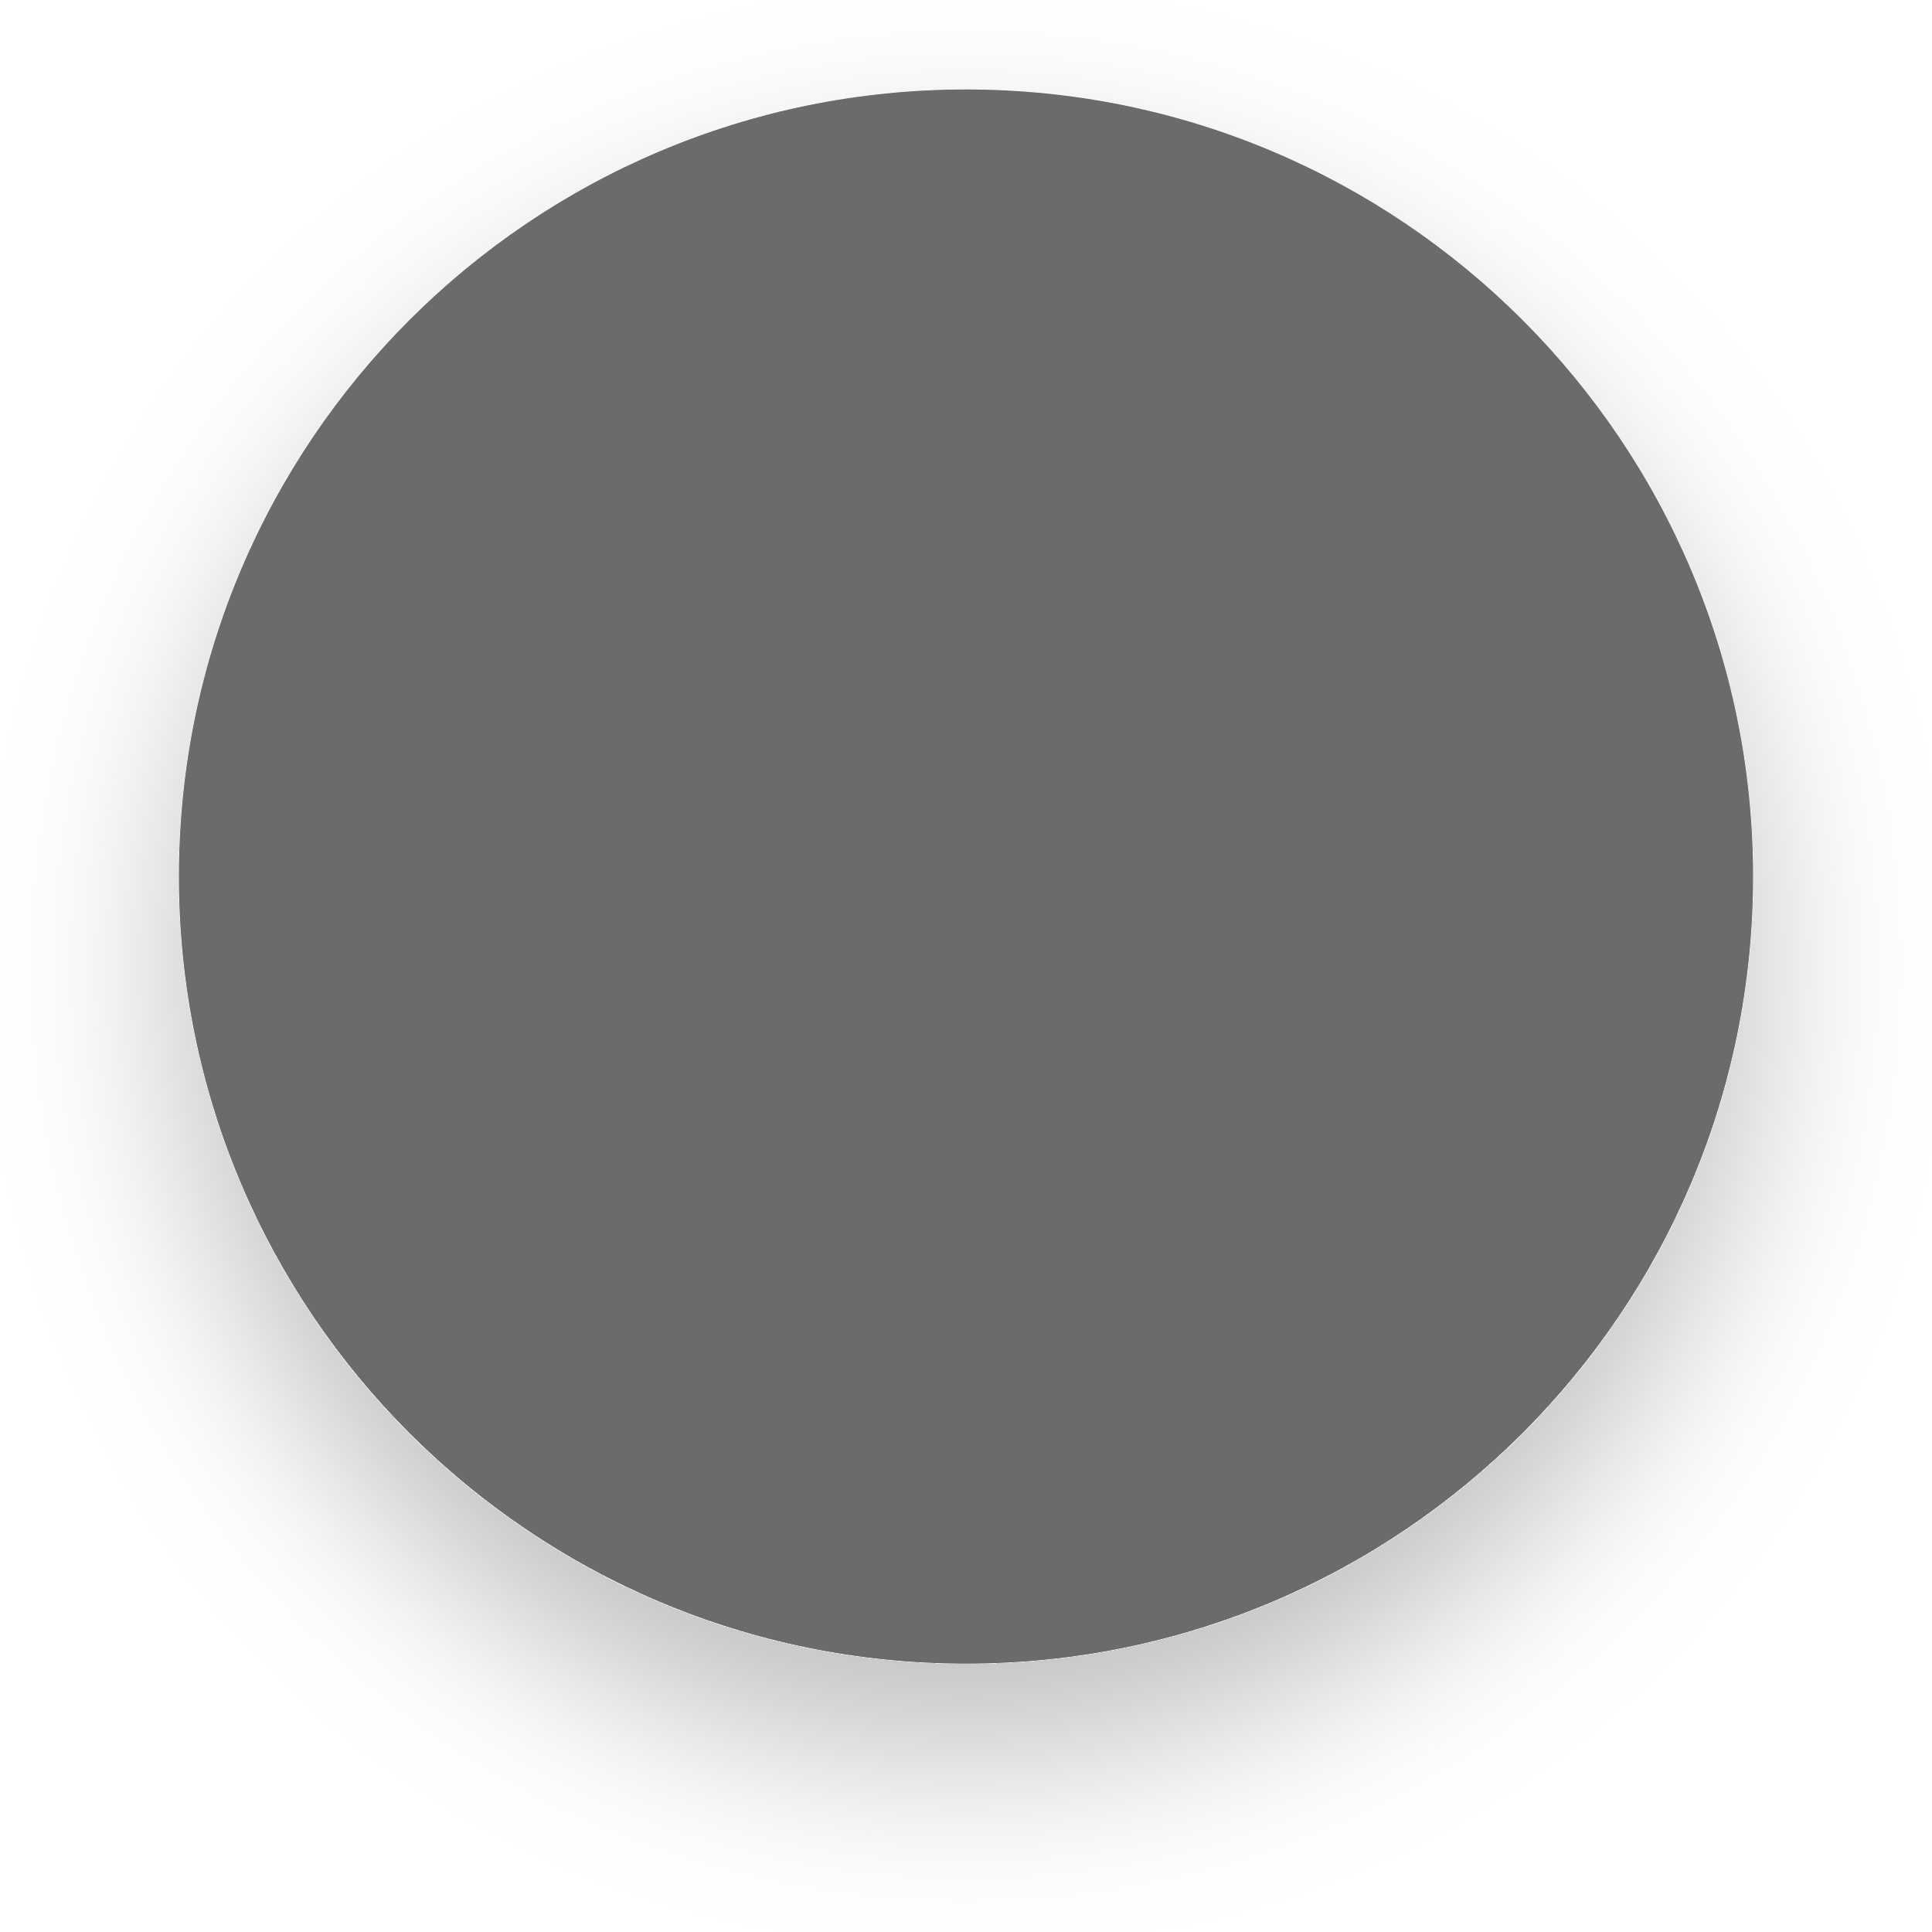
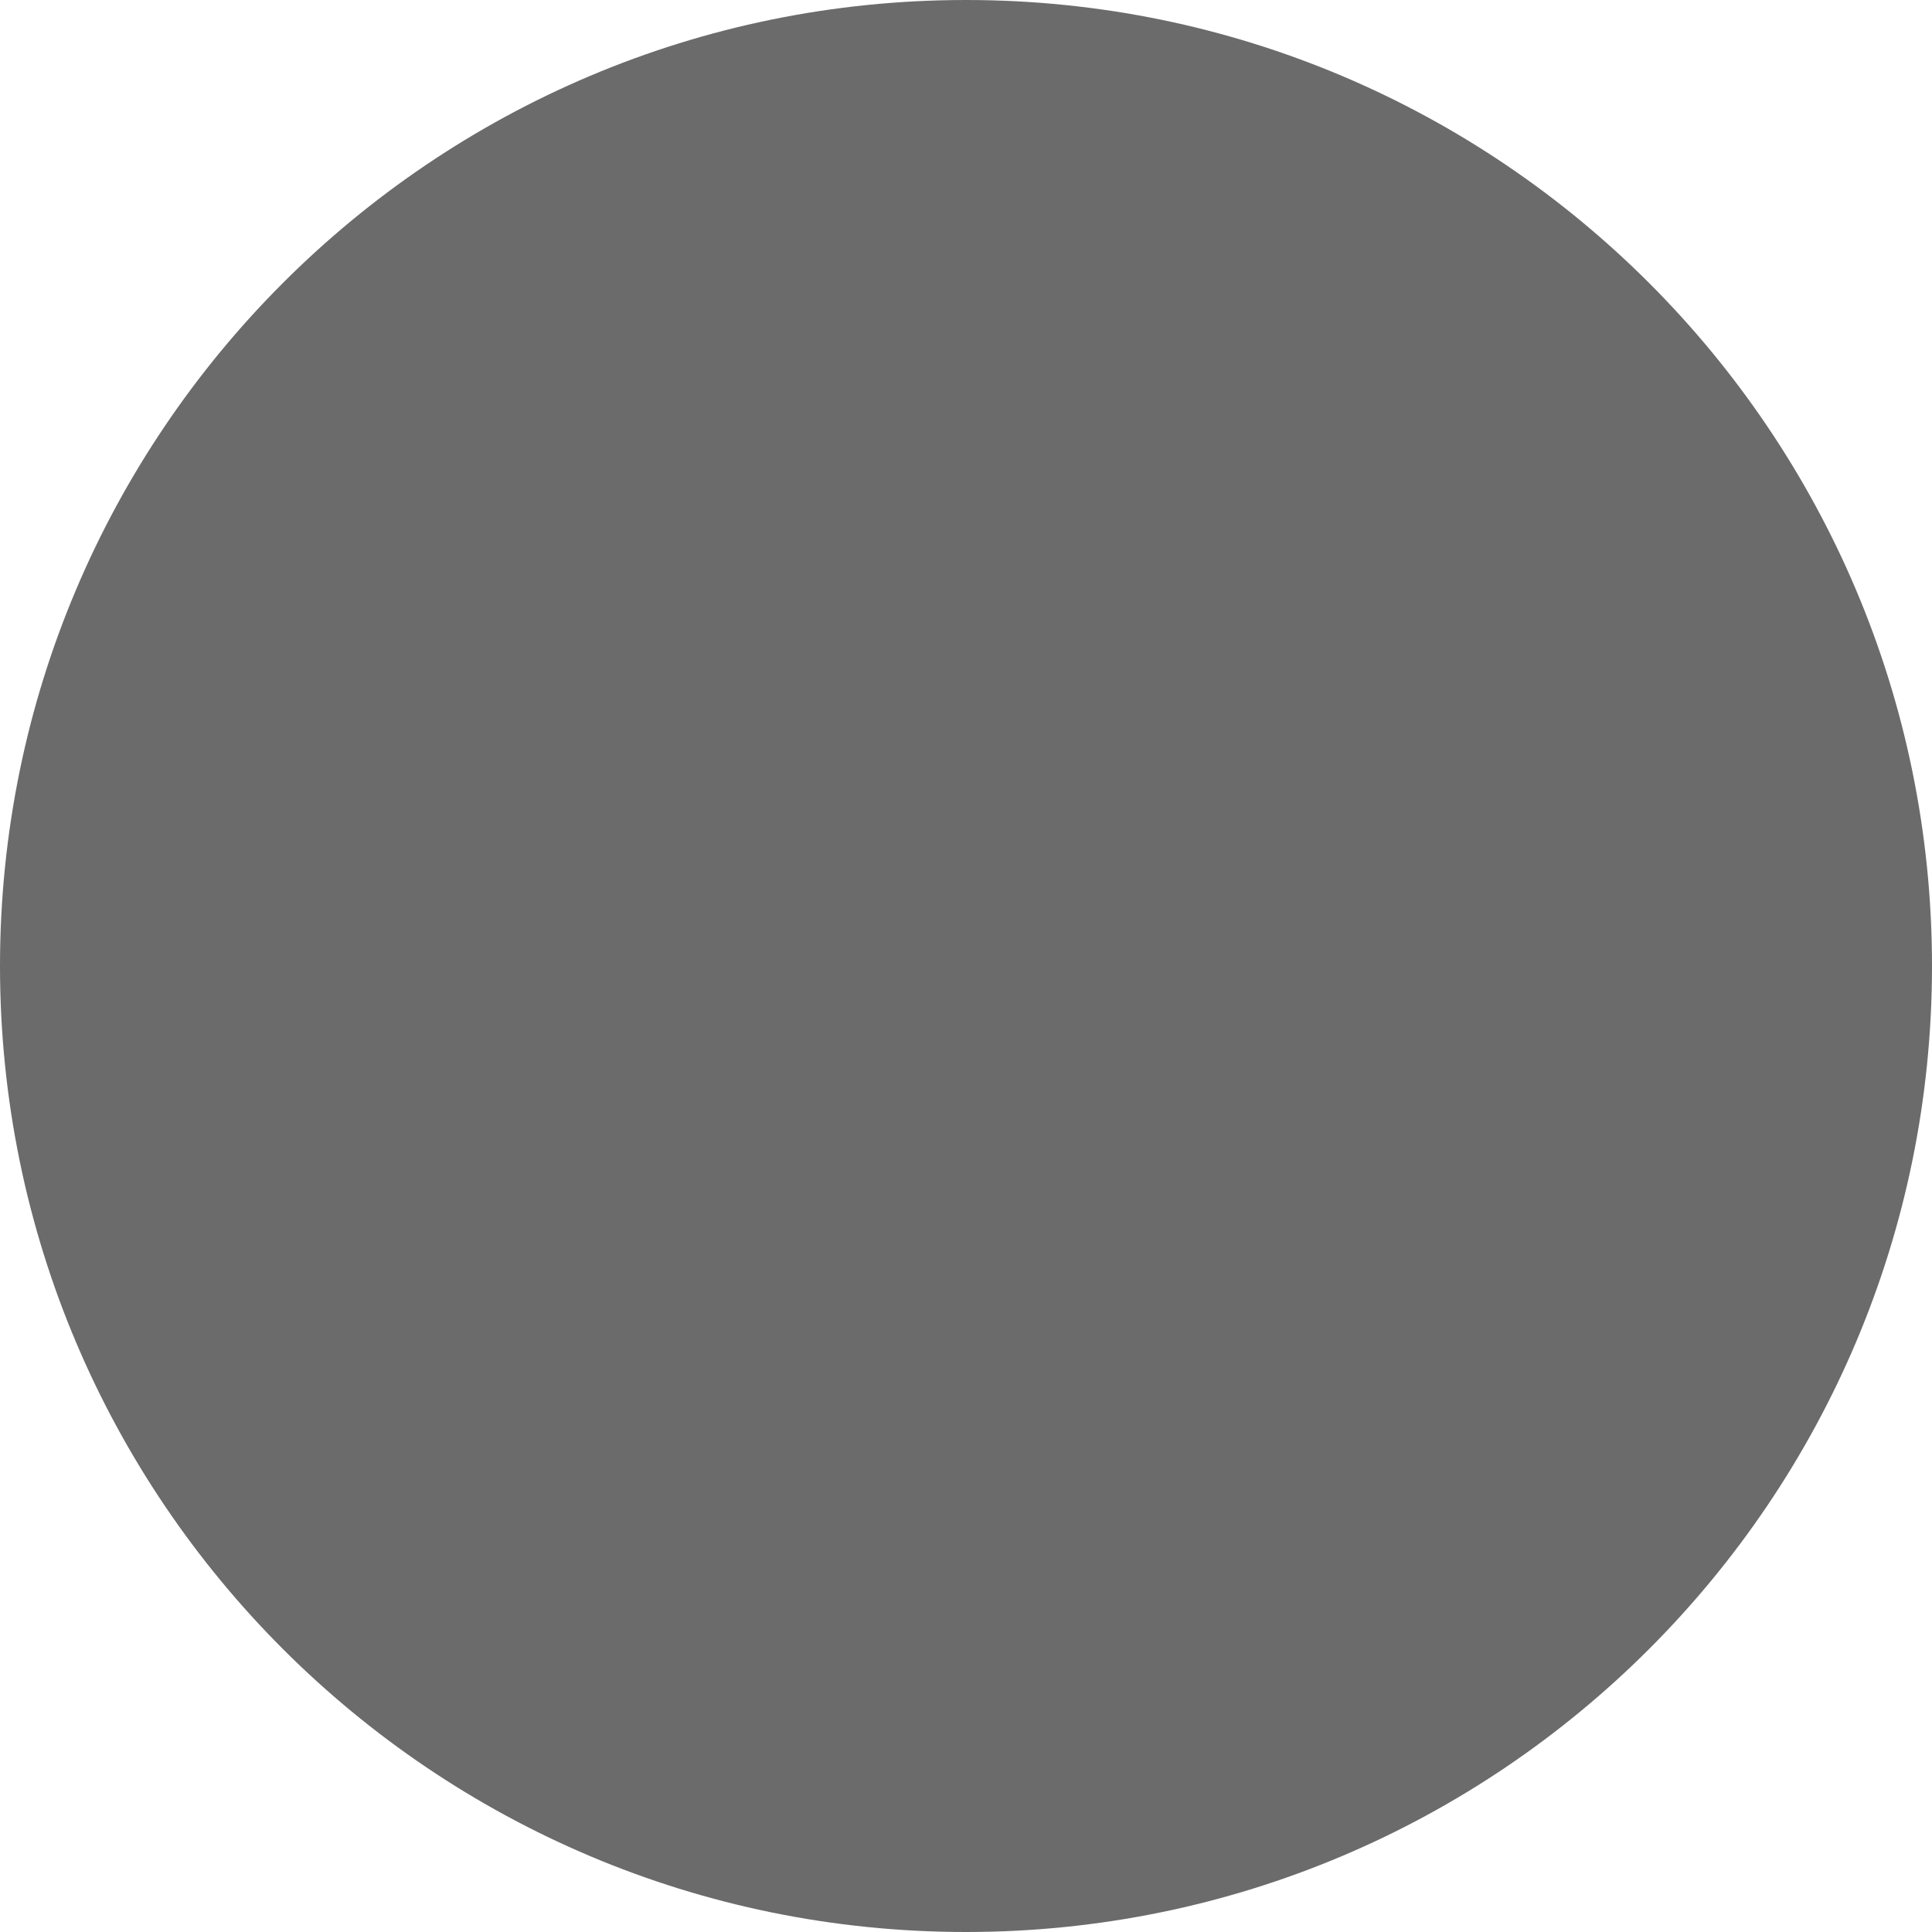
- <svg xmlns="http://www.w3.org/2000/svg" width="108" height="108" viewBox="0 0 108 108" fill="none">
-   <g filter="url(#filter0_d)">
-     <path d="M98 49C98 73.3 78.3 93 54 93C29.7 93 10 73.3 10 49C10 24.7 29.7 5 54 5C78.3 5 98 24.7 98 49Z" fill="#6B6B6B" />
-   </g>
-   <defs>
-     <filter id="filter0_d" x="0" y="0" width="108" height="108" filterUnits="userSpaceOnUse" color-interpolation-filters="sRGB">
-       <feFlood flood-opacity="0" result="BackgroundImageFix" />
-       <feColorMatrix in="SourceAlpha" type="matrix" values="0 0 0 0 0 0 0 0 0 0 0 0 0 0 0 0 0 0 127 0" result="hardAlpha" />
-       <feOffset dy="5" />
-       <feGaussianBlur stdDeviation="5" />
-       <feComposite in2="hardAlpha" operator="out" />
-       <feColorMatrix type="matrix" values="0 0 0 0 0 0 0 0 0 0 0 0 0 0 0 0 0 0 0.25 0" />
-       <feBlend mode="normal" in2="BackgroundImageFix" result="effect1_dropShadow" />
-       <feBlend mode="normal" in="SourceGraphic" in2="effect1_dropShadow" result="shape" />
-     </filter>
-   </defs>
+ <svg xmlns="http://www.w3.org/2000/svg" width="88" height="88" viewBox="0 0 88 88" fill="none">
+   <path d="M88 44C88 68.3 68.3 88 44 88C19.7 88 0 68.3 0 44C0 19.7 19.7 0 44 0C68.3 0 88 19.7 88 44Z" fill="#6B6B6B" />
</svg>
